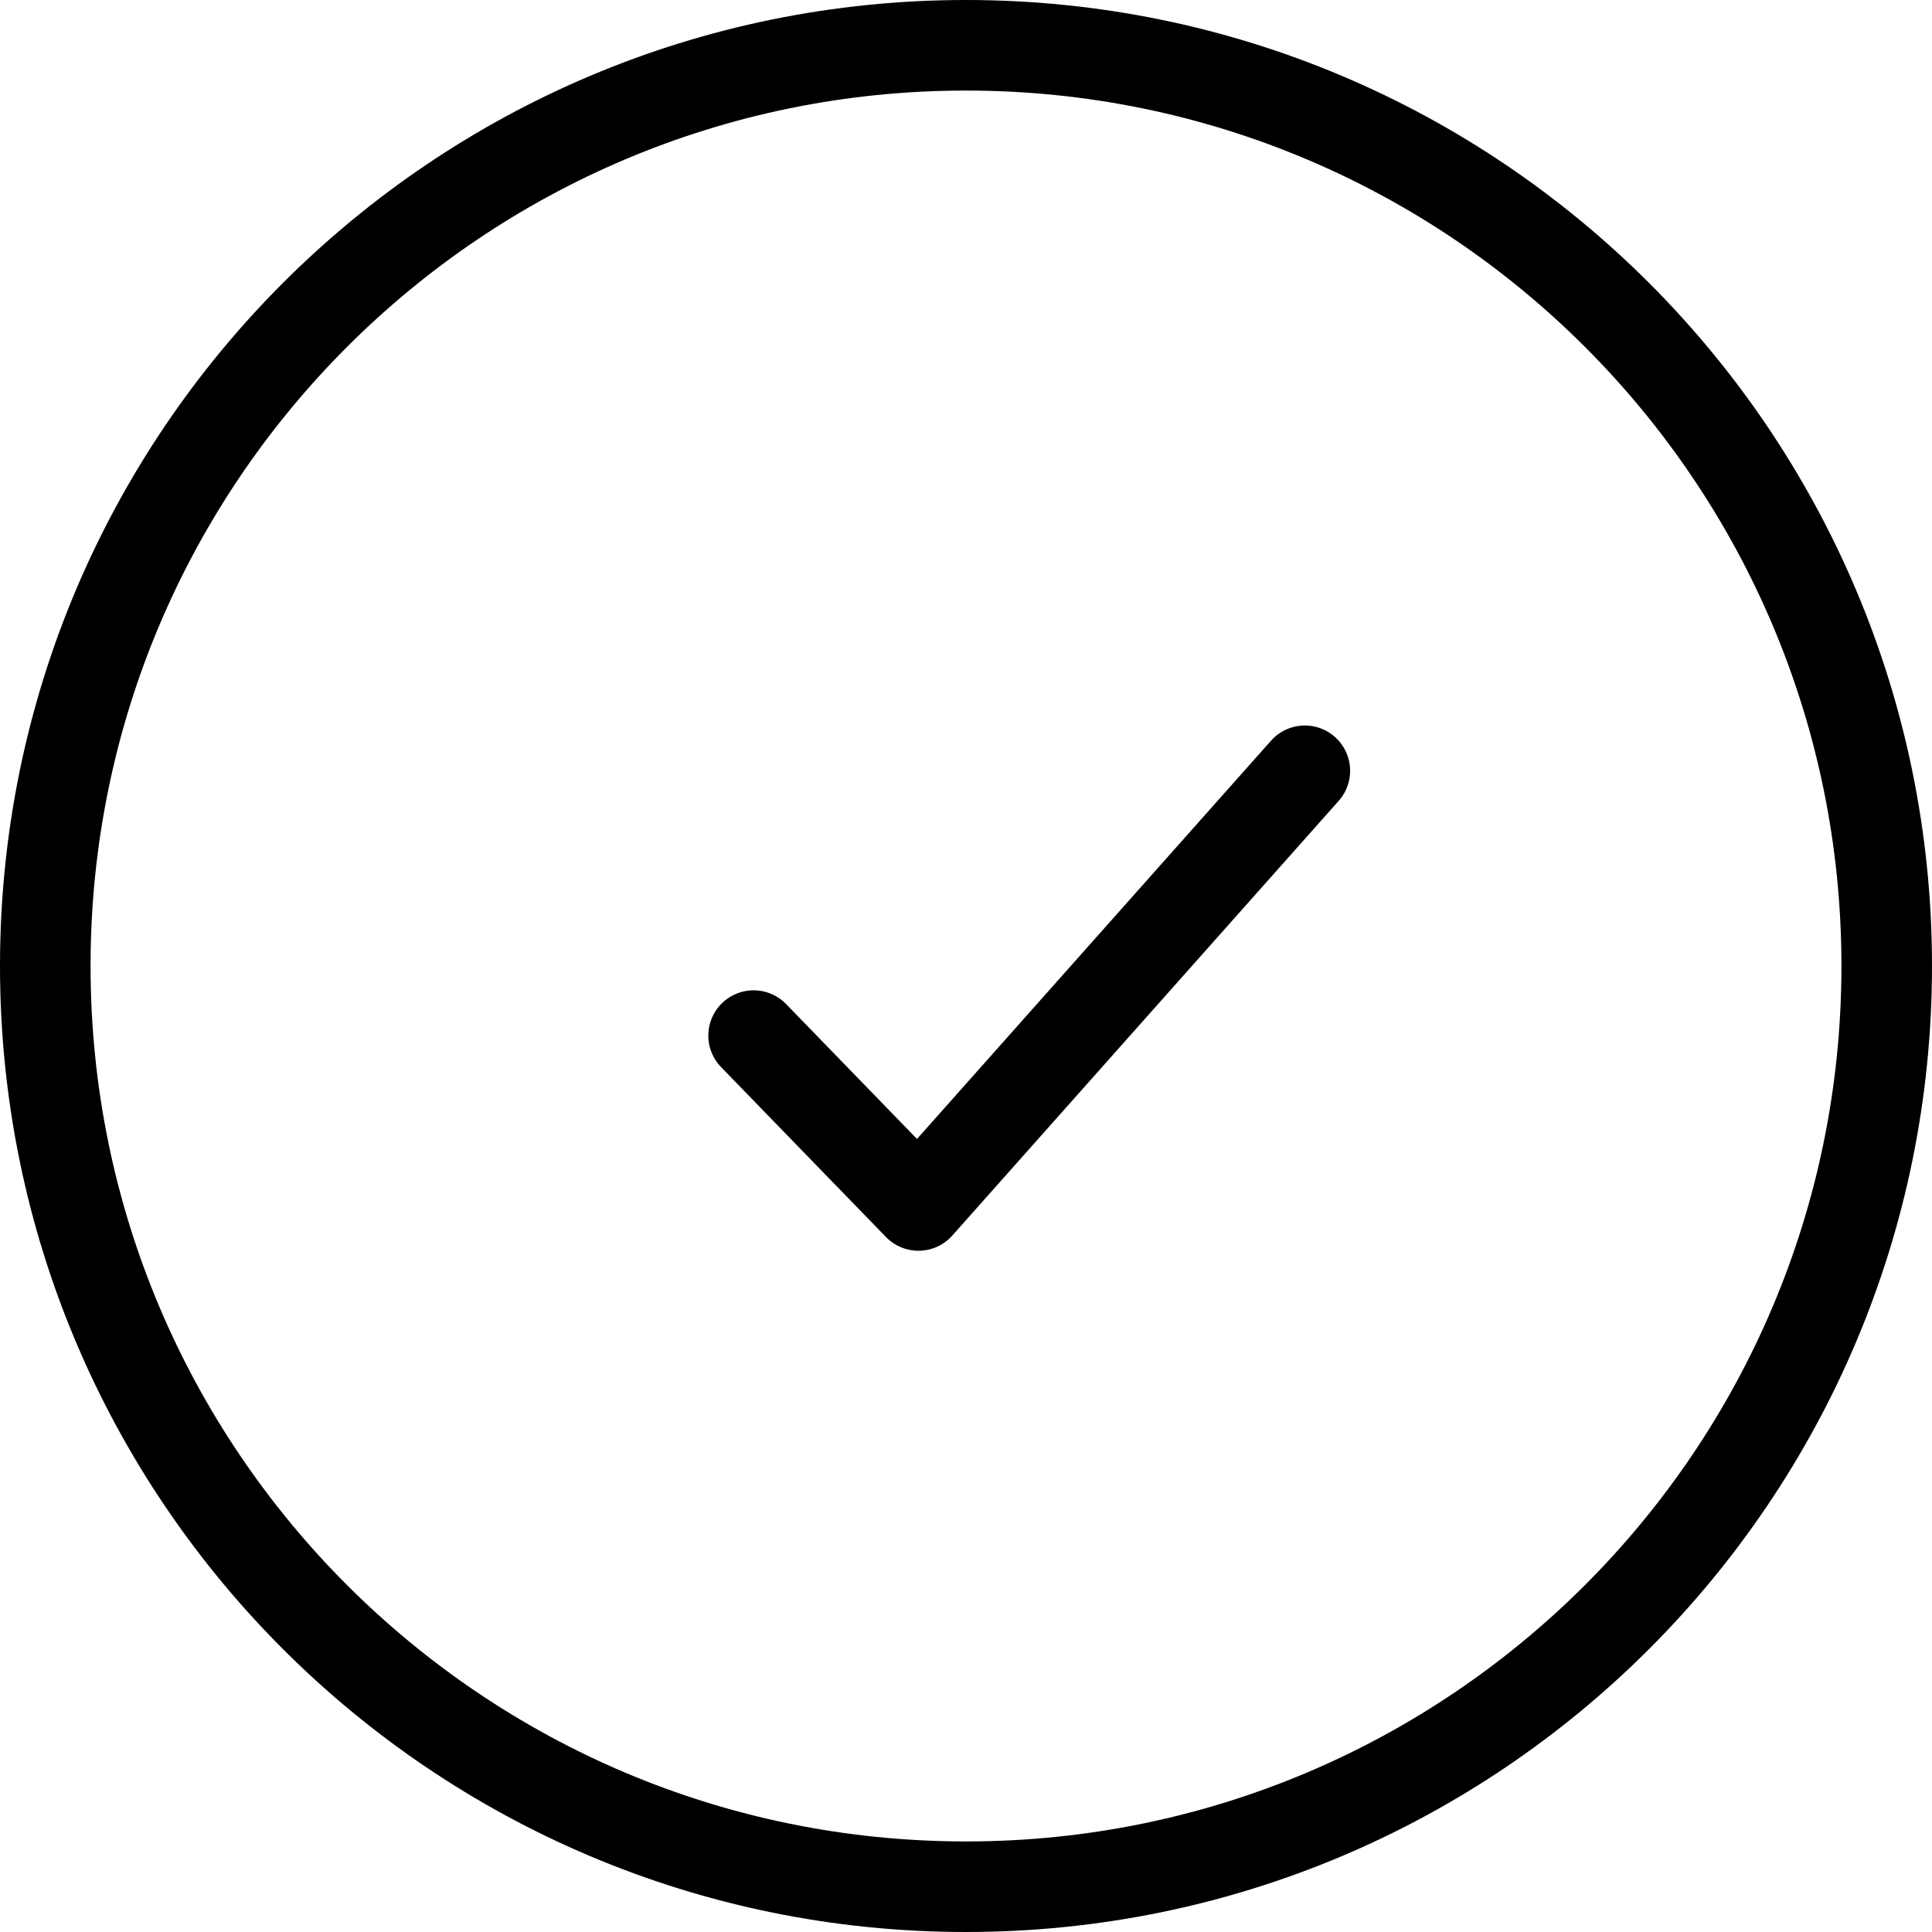
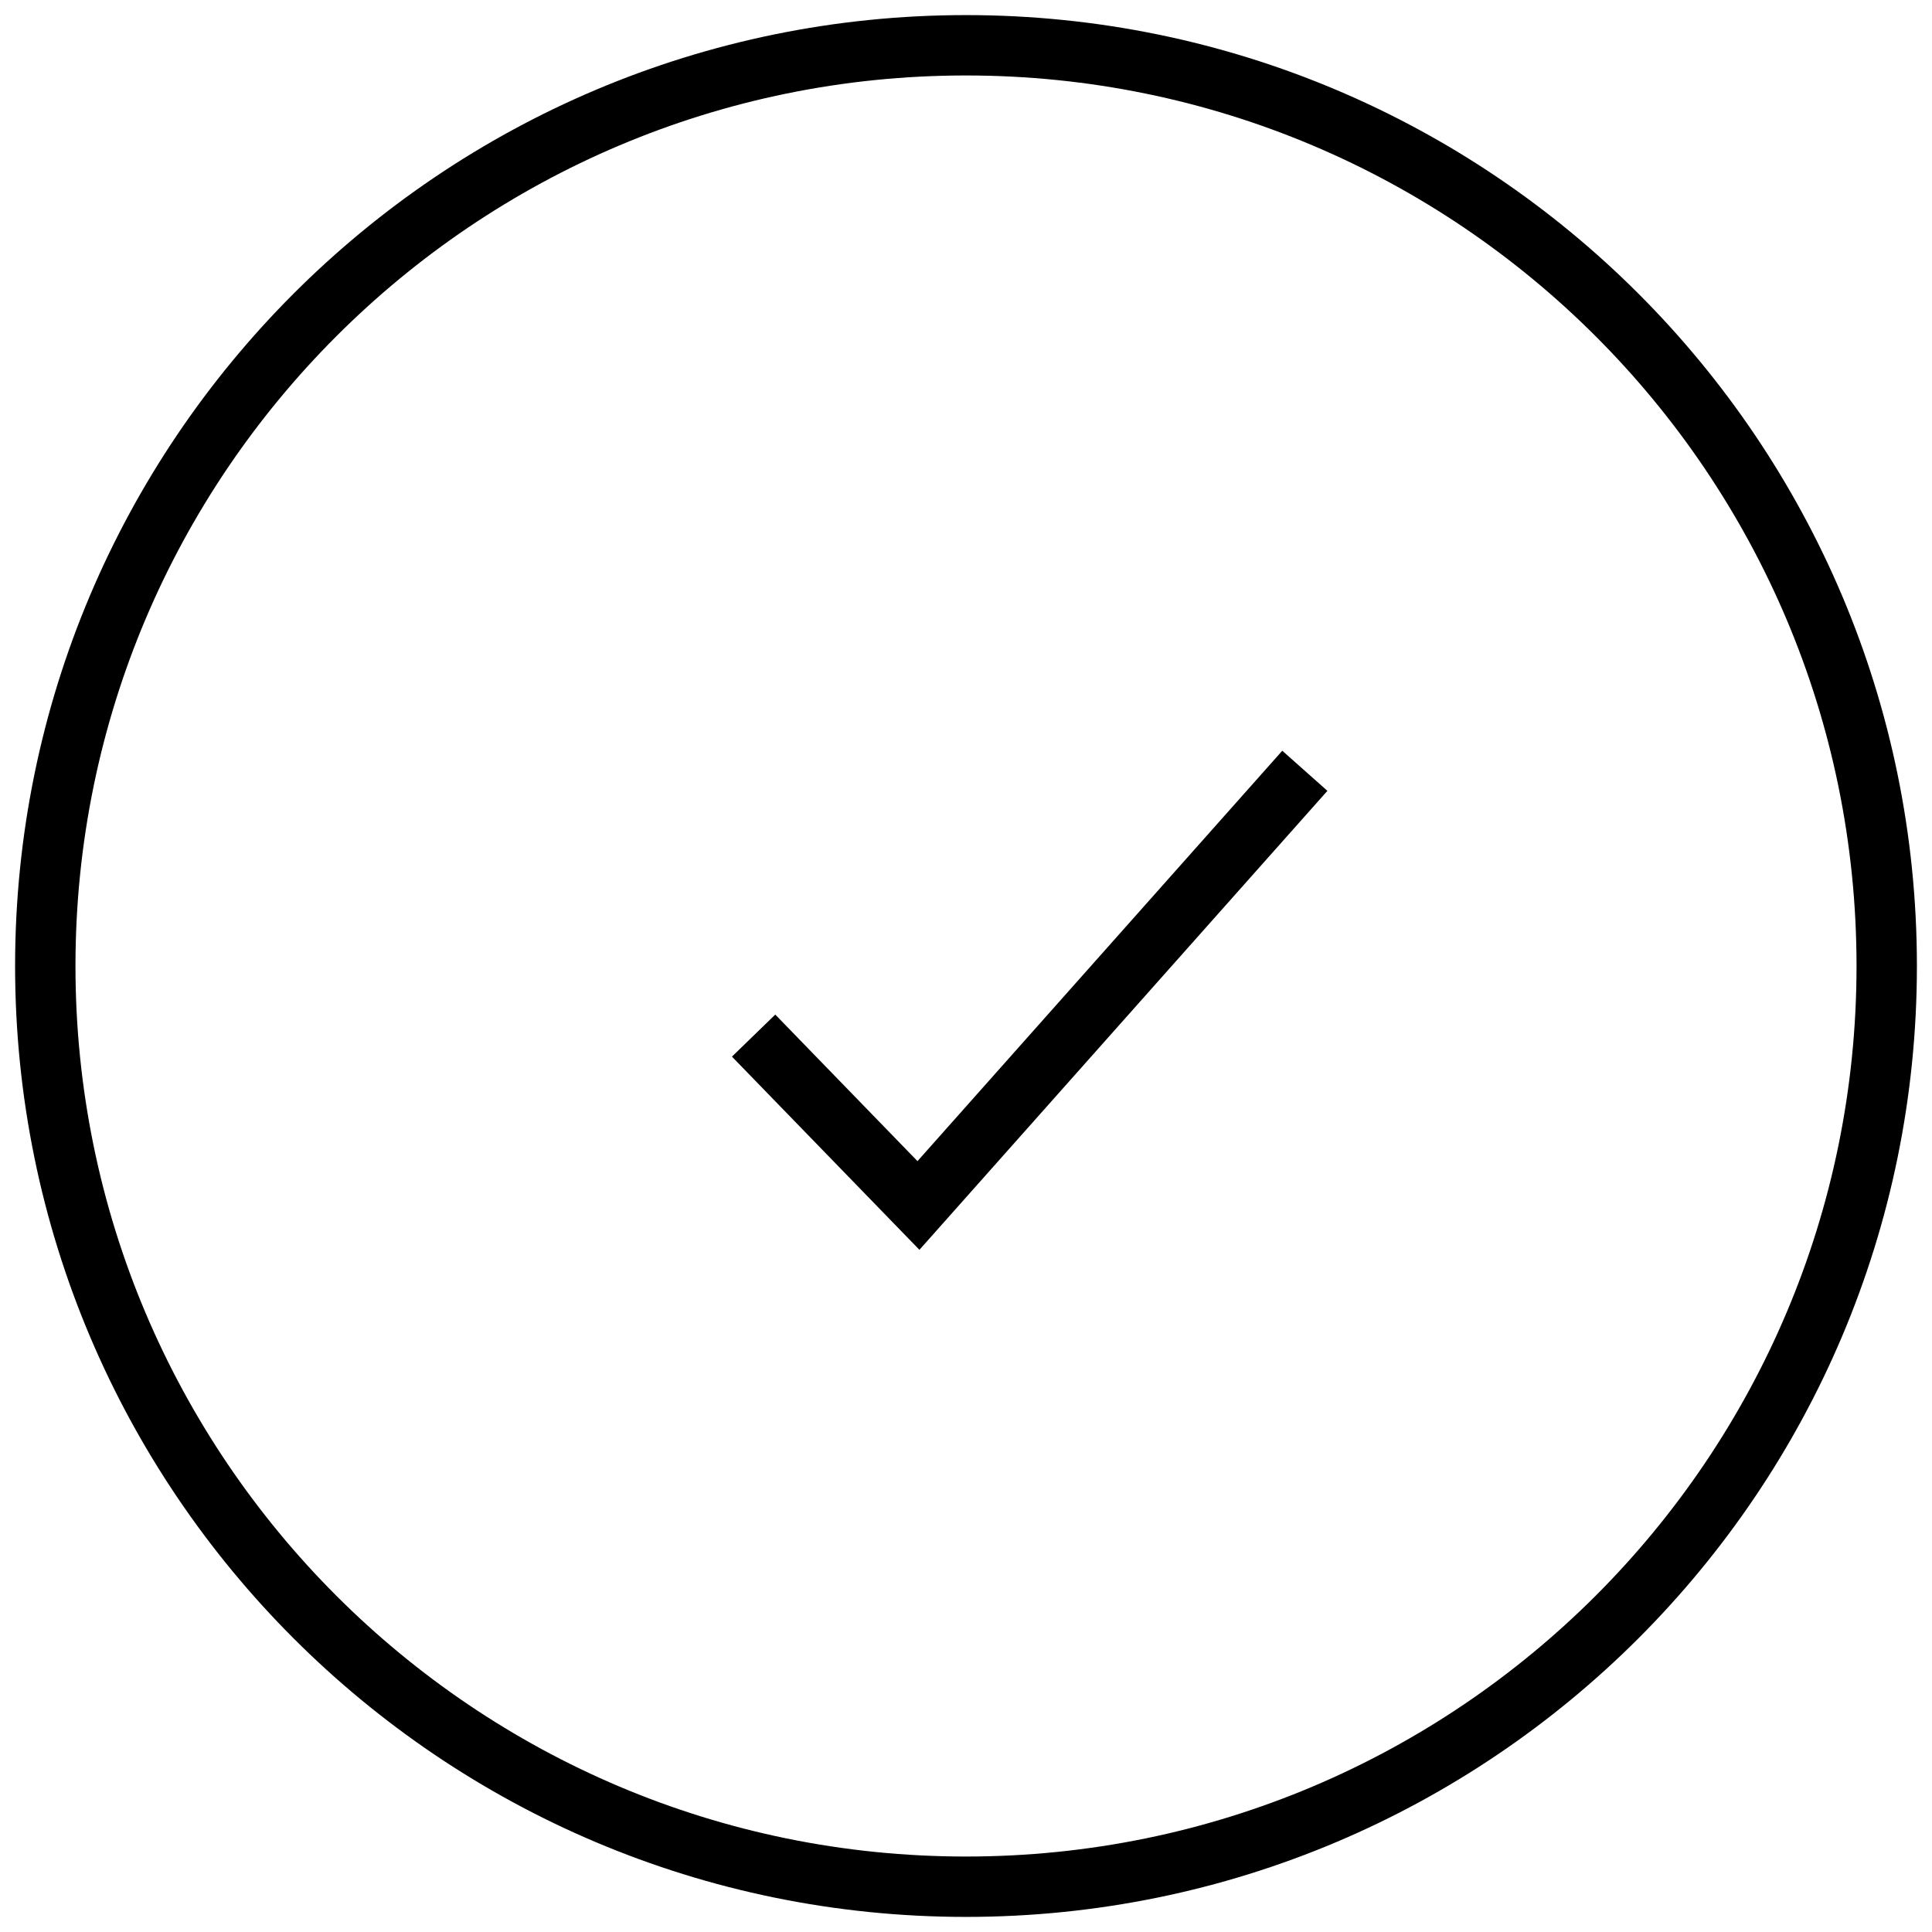
<svg xmlns="http://www.w3.org/2000/svg" width="32" height="32" viewBox="0 0 32 32" version="1.1">
-   <g id="check" stroke="none" stroke-width="1" fill="none" fill-rule="evenodd">
-     <circle id="Ellipse-1001" stroke="#000000" stroke-width="1.5" fill-rule="nonzero" cx="16" cy="16" r="15.25" />
-     <polyline id="Vector-1007" stroke="#000000" stroke-width="1.5" stroke-linecap="round" stroke-linejoin="round" fill-rule="nonzero" transform="translate(16.9508, 15.0678) rotate(41.6335) translate(-16.9508, -15.0678)" points="18.906 10.251 18.906 19.884 14.996 19.595" />
+   <g id="check" stroke="none" strokeWidth="1" fill="none" fillRule="evenodd">
+     <circle id="Ellipse-1001" stroke="#000000" strokeWidth="1.5" fillRule="nonzero" cx="16" cy="16" r="15.25" />
+     <polyline id="Vector-1007" stroke="#000000" strokeWidth="1.5" strokeLinecap="round" strokeLinejoin="round" fillRule="nonzero" transform="translate(16.9508, 15.0678) rotate(41.6335) translate(-16.9508, -15.0678)" points="18.906 10.251 18.906 19.884 14.996 19.595" />
  </g>
</svg>
